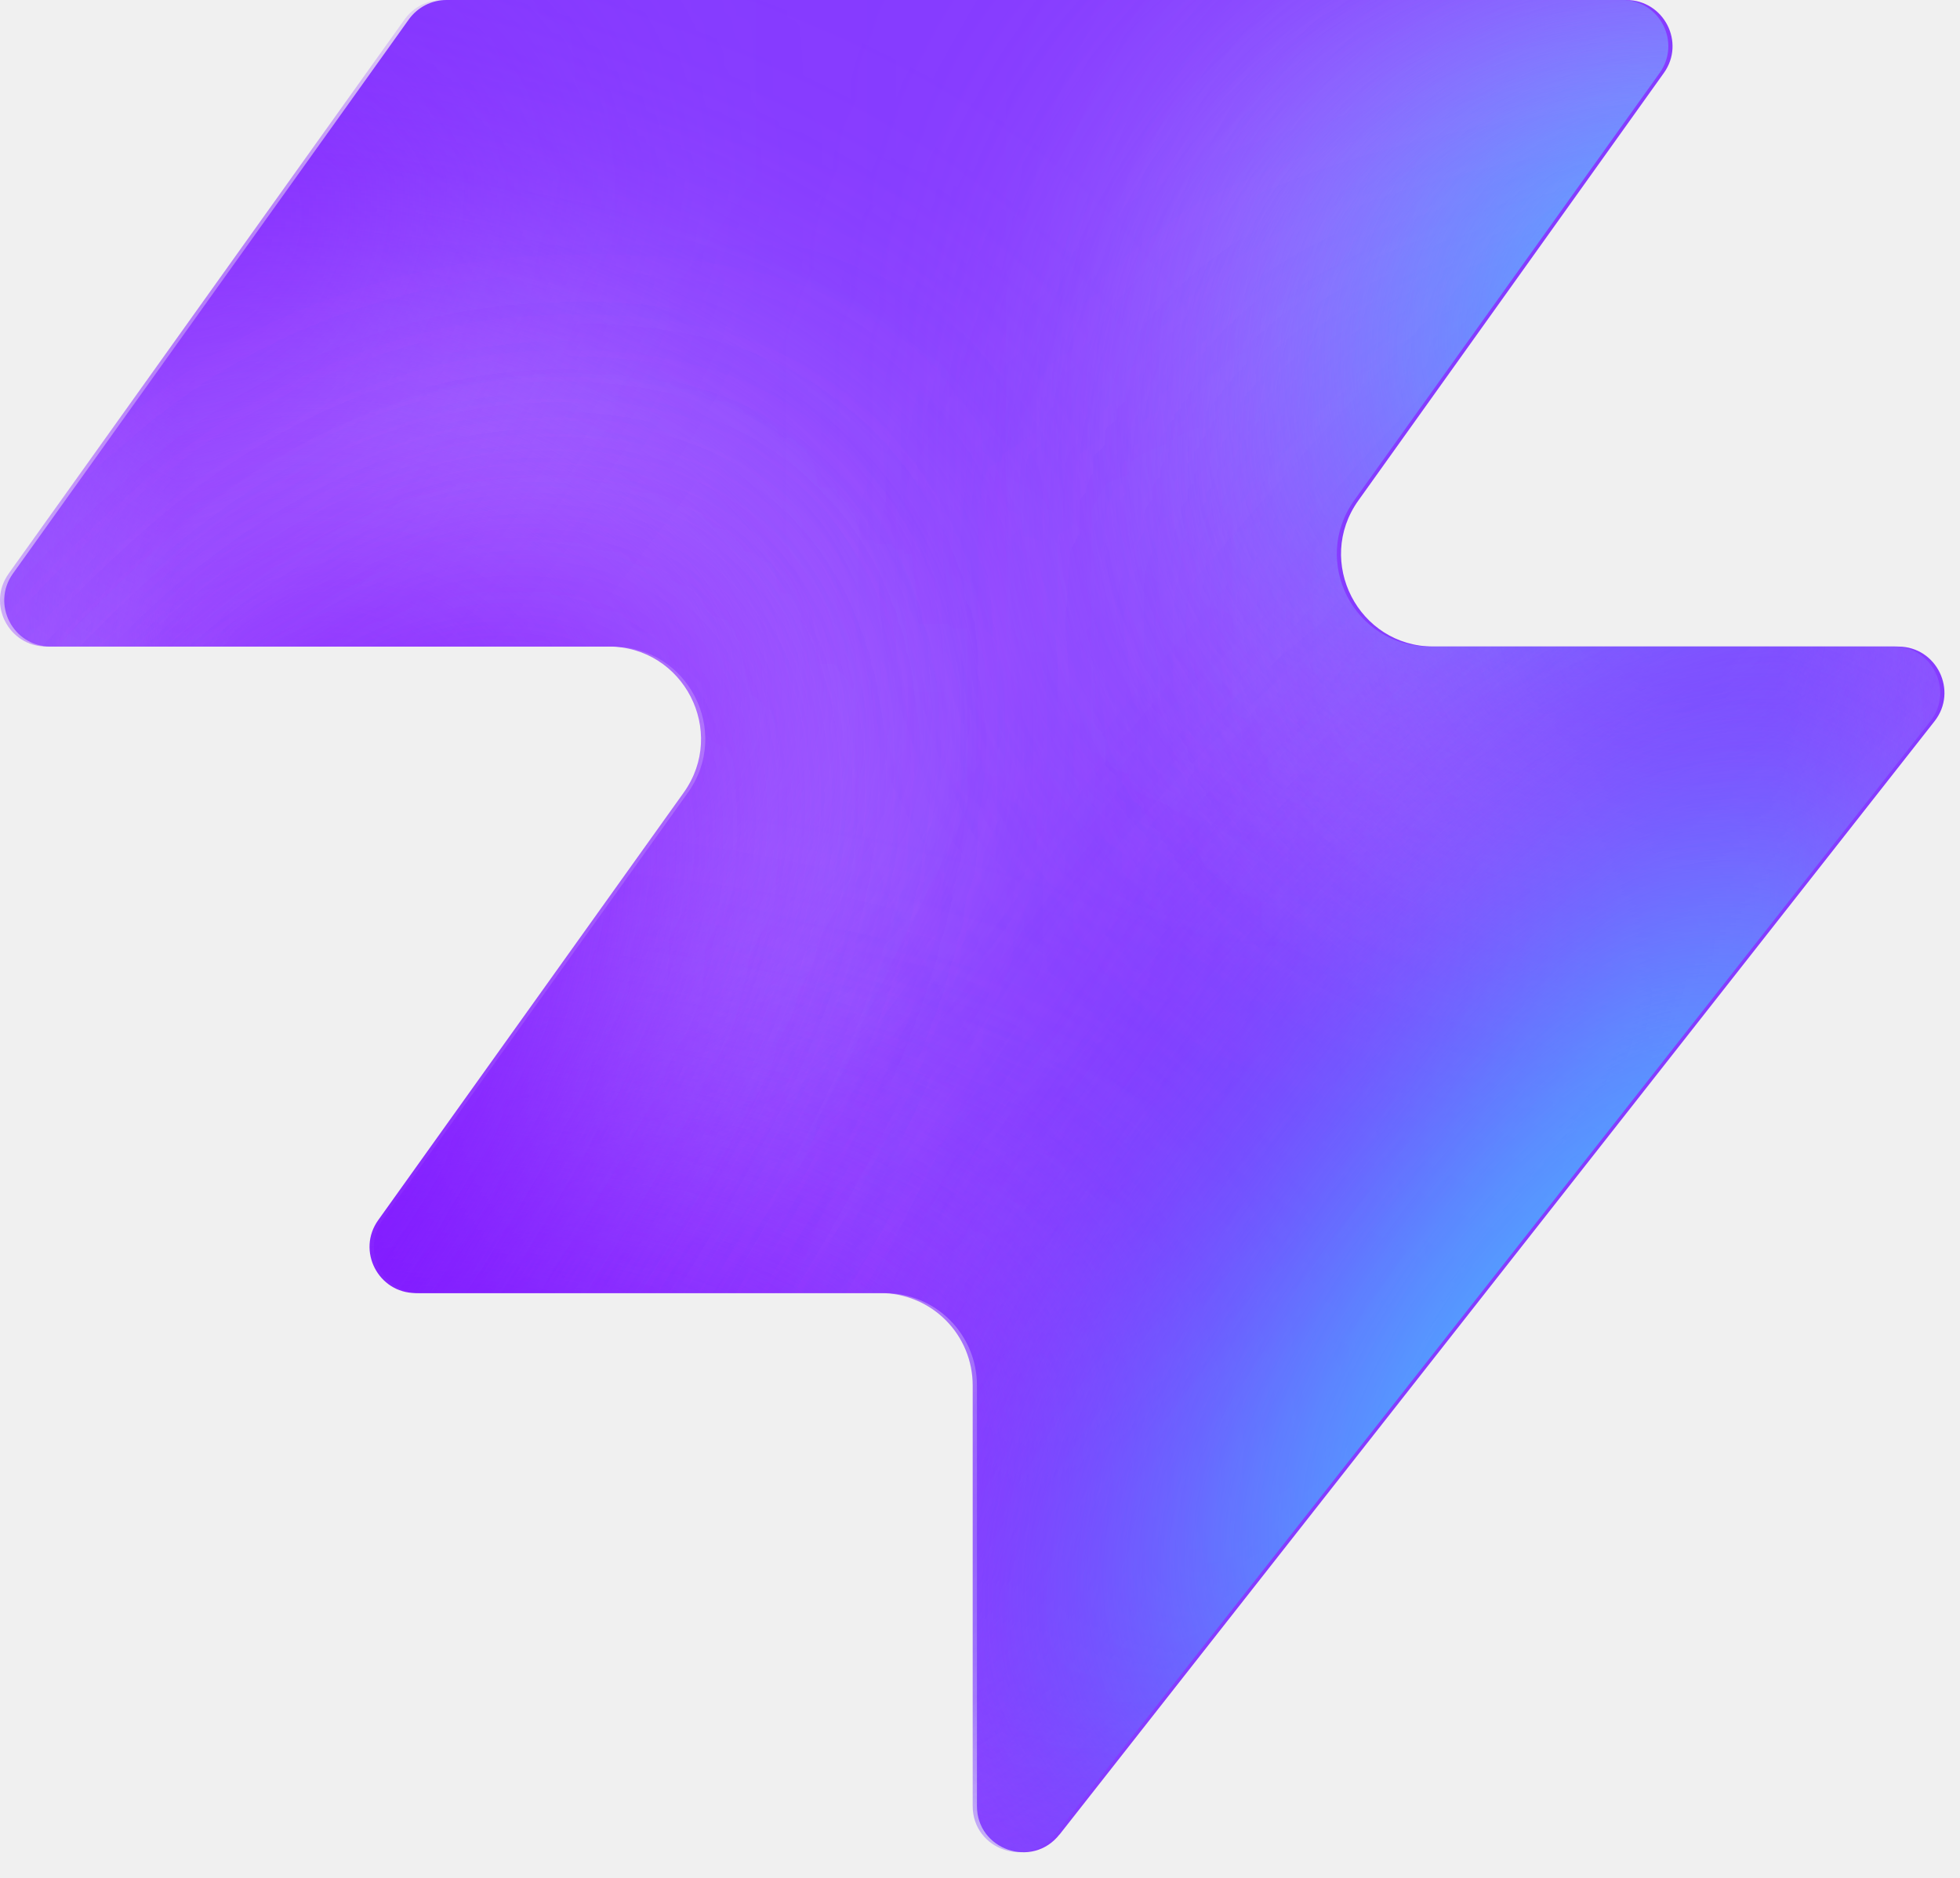
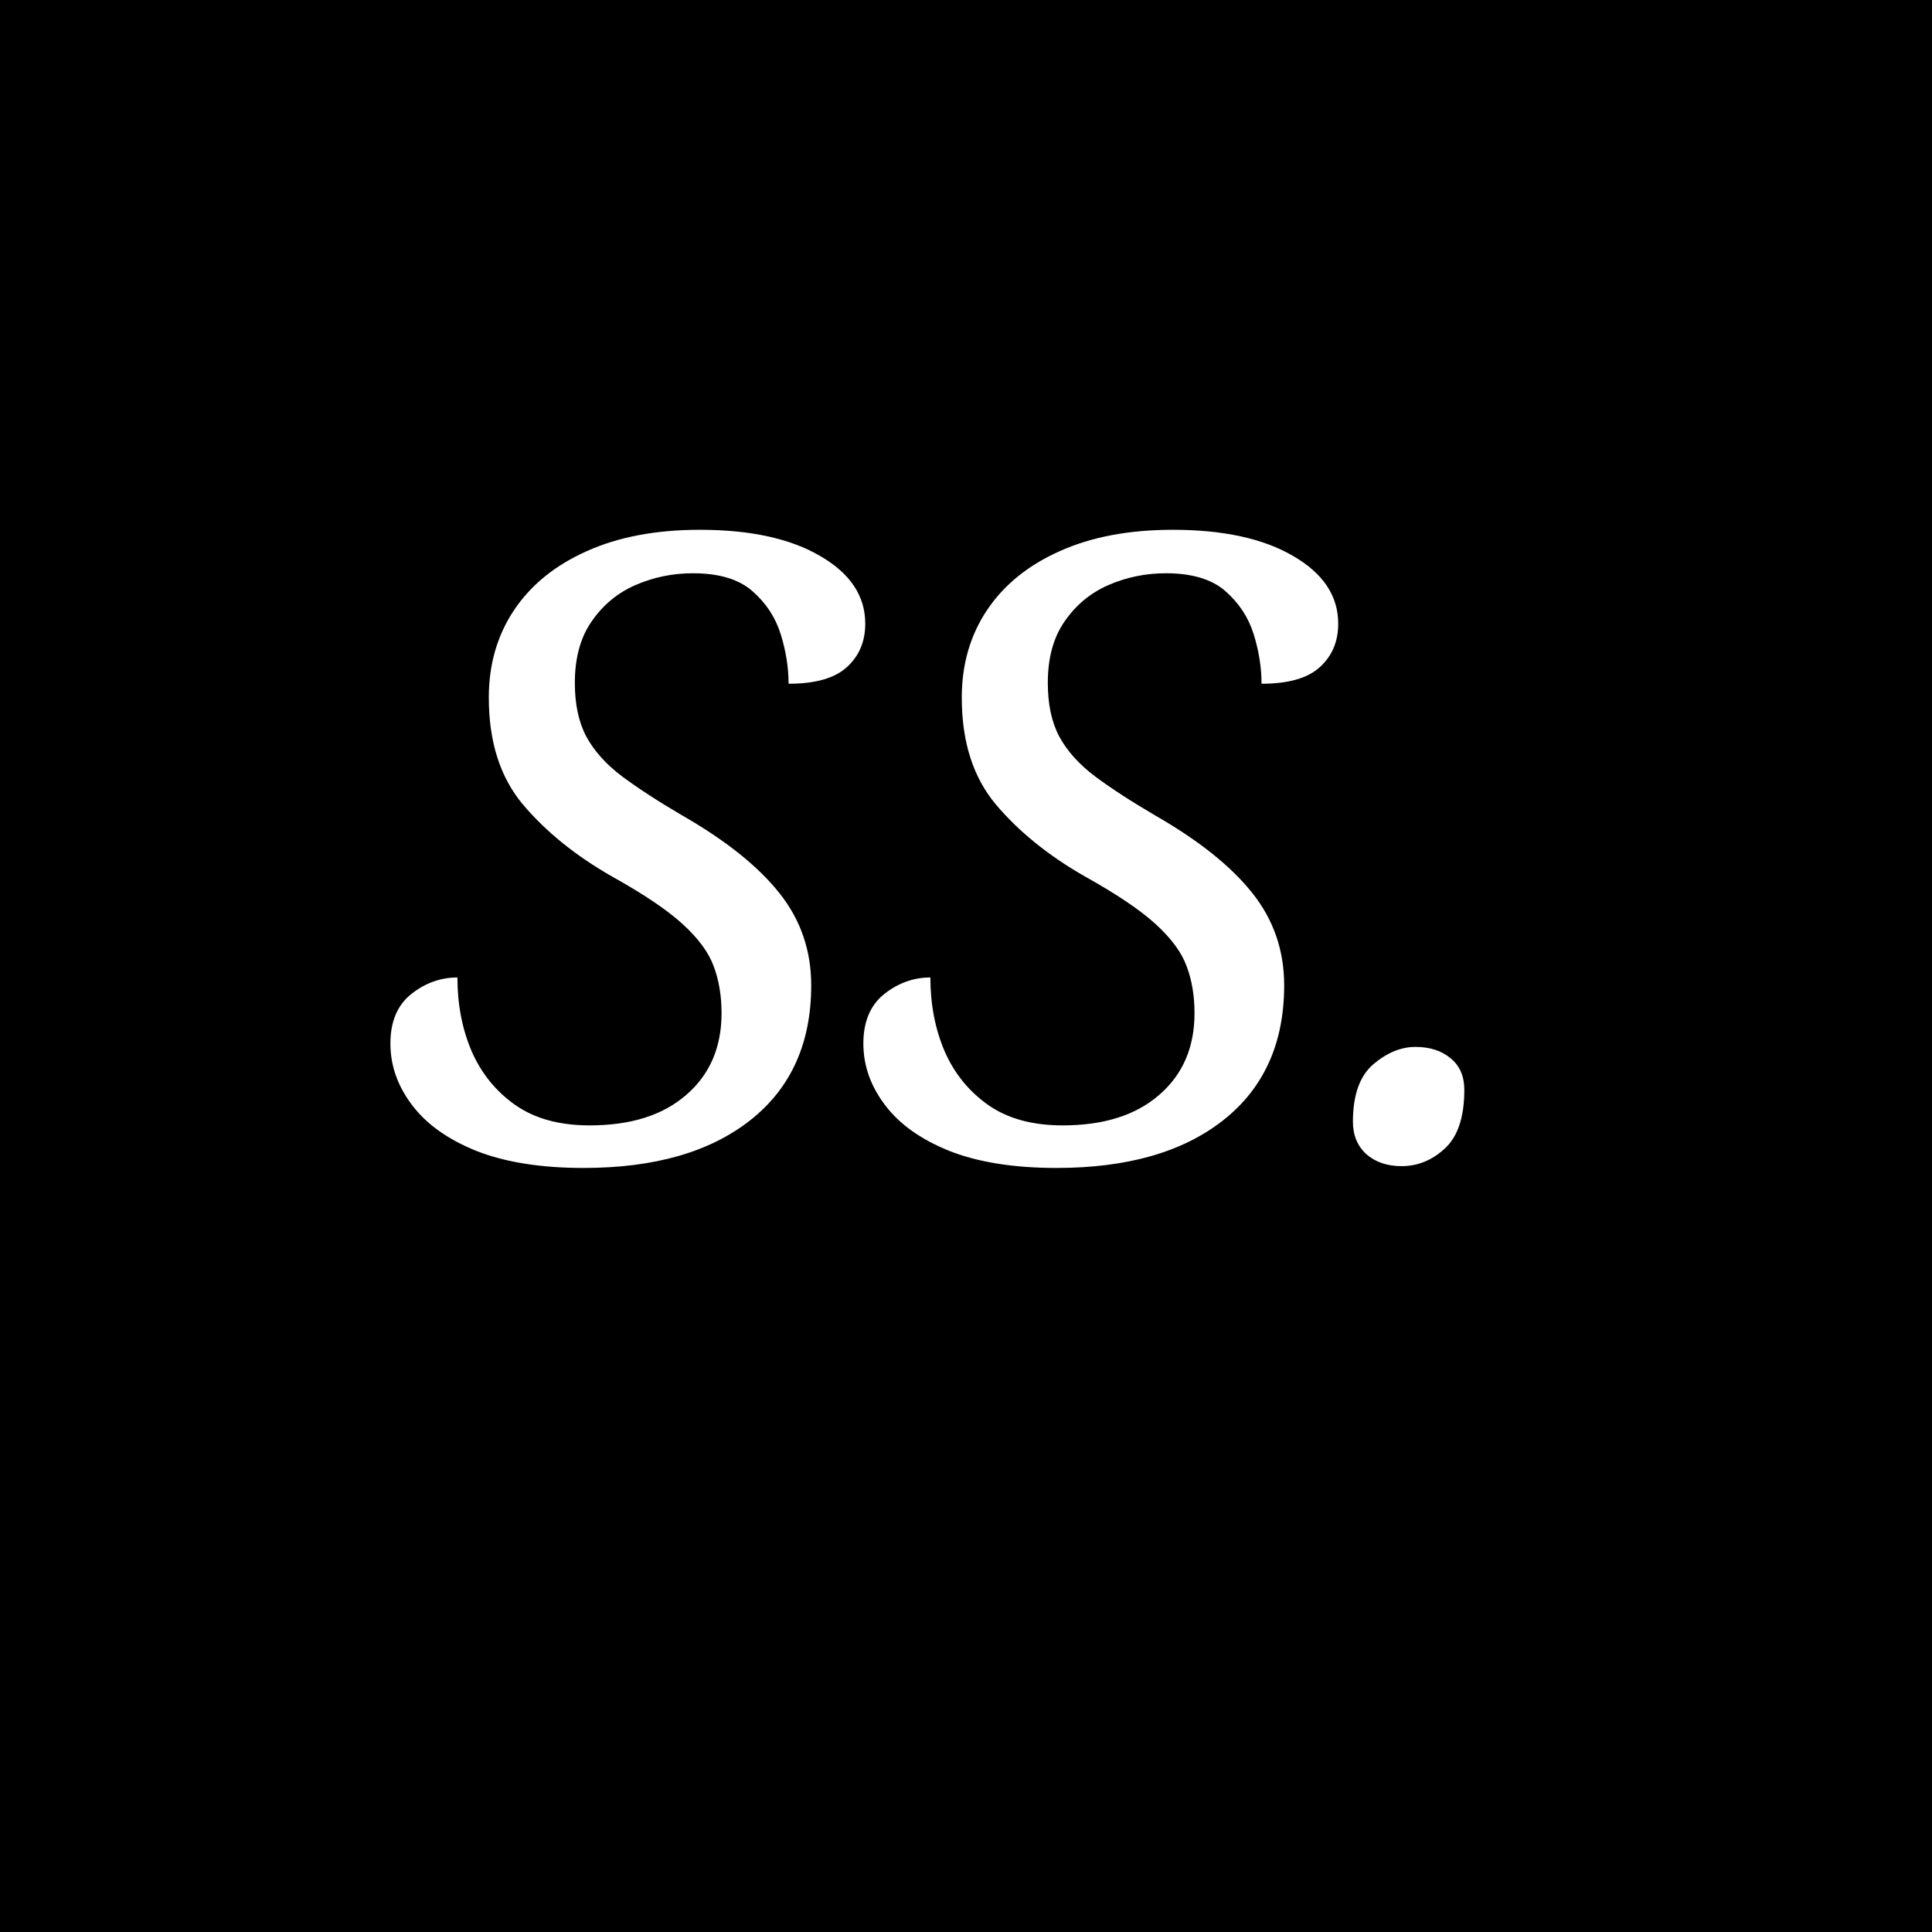
- <svg xmlns="http://www.w3.org/2000/svg" width="48" height="46" fill="none" viewBox="0 0 48 46">
-   <path fill="#863bff" d="M25.946 44.938c-.664.845-2.021.375-2.021-.698V33.937a2.26 2.26 0 0 0-2.262-2.262H10.287c-.92 0-1.456-1.04-.92-1.788l7.48-10.471c1.07-1.497 0-3.578-1.842-3.578H1.237c-.92 0-1.456-1.04-.92-1.788L10.013.474c.214-.297.556-.474.92-.474h28.894c.92 0 1.456 1.04.92 1.788l-7.48 10.471c-1.07 1.498 0 3.579 1.842 3.579h11.377c.943 0 1.473 1.088.89 1.83L25.947 44.94z" style="fill:#863bff;fill:color(display-p3 .525 .23 1);fill-opacity:1" />
-   <mask id="a" width="48" height="46" x="0" y="0" maskUnits="userSpaceOnUse" style="mask-type:alpha">
-     <path fill="#000" d="M25.842 44.938c-.664.844-2.021.375-2.021-.698V33.937a2.26 2.26 0 0 0-2.262-2.262H10.183c-.92 0-1.456-1.04-.92-1.788l7.48-10.471c1.07-1.498 0-3.579-1.842-3.579H1.133c-.92 0-1.456-1.04-.92-1.787L9.91.473c.214-.297.556-.474.92-.474h28.894c.92 0 1.456 1.04.92 1.788l-7.48 10.471c-1.07 1.498 0 3.578 1.842 3.578h11.377c.943 0 1.473 1.088.89 1.832L25.843 44.94z" style="fill:#000;fill-opacity:1" />
-   </mask>
-   <g mask="url(#a)">
-     <g filter="url(#b)">
-       <ellipse cx="5.508" cy="14.704" fill="#ede6ff" rx="5.508" ry="14.704" style="fill:#ede6ff;fill:color(display-p3 .927 .903 1);fill-opacity:1" transform="matrix(.00324 1 1 -.00324 -4.47 31.516)" />
-     </g>
-     <g filter="url(#c)">
-       <ellipse cx="10.399" cy="29.851" fill="#ede6ff" rx="10.399" ry="29.851" style="fill:#ede6ff;fill:color(display-p3 .927 .903 1);fill-opacity:1" transform="matrix(.00324 1 1 -.00324 -39.328 7.883)" />
-     </g>
-     <g filter="url(#d)">
-       <ellipse cx="5.508" cy="30.487" fill="#7e14ff" rx="5.508" ry="30.487" style="fill:#7e14ff;fill:color(display-p3 .492 .077 1);fill-opacity:1" transform="rotate(89.814 -25.913 -14.639)scale(1 -1)" />
-     </g>
-     <g filter="url(#e)">
-       <ellipse cx="5.508" cy="30.599" fill="#7e14ff" rx="5.508" ry="30.599" style="fill:#7e14ff;fill:color(display-p3 .492 .077 1);fill-opacity:1" transform="rotate(89.814 -32.644 -3.334)scale(1 -1)" />
-     </g>
-     <g filter="url(#f)">
-       <ellipse cx="5.508" cy="30.599" fill="#7e14ff" rx="5.508" ry="30.599" style="fill:#7e14ff;fill:color(display-p3 .492 .077 1);fill-opacity:1" transform="matrix(.00324 1 1 -.00324 -34.34 30.47)" />
-     </g>
-     <g filter="url(#g)">
-       <ellipse cx="14.072" cy="22.078" fill="#ede6ff" rx="14.072" ry="22.078" style="fill:#ede6ff;fill:color(display-p3 .927 .903 1);fill-opacity:1" transform="rotate(93.35 24.506 48.493)scale(-1 1)" />
-     </g>
-     <g filter="url(#h)">
-       <ellipse cx="3.47" cy="21.501" fill="#7e14ff" rx="3.47" ry="21.501" style="fill:#7e14ff;fill:color(display-p3 .492 .077 1);fill-opacity:1" transform="rotate(89.009 28.708 47.59)scale(-1 1)" />
-     </g>
-     <g filter="url(#i)">
-       <ellipse cx="3.47" cy="21.501" fill="#7e14ff" rx="3.47" ry="21.501" style="fill:#7e14ff;fill:color(display-p3 .492 .077 1);fill-opacity:1" transform="rotate(89.009 28.708 47.59)scale(-1 1)" />
-     </g>
-     <g filter="url(#j)">
-       <ellipse cx=".387" cy="8.972" fill="#7e14ff" rx="4.407" ry="29.108" style="fill:#7e14ff;fill:color(display-p3 .492 .077 1);fill-opacity:1" transform="rotate(39.51 .387 8.972)" />
-     </g>
-     <g filter="url(#k)">
-       <ellipse cx="47.523" cy="-6.092" fill="#7e14ff" rx="4.407" ry="29.108" style="fill:#7e14ff;fill:color(display-p3 .492 .077 1);fill-opacity:1" transform="rotate(37.892 47.523 -6.092)" />
-     </g>
-     <g filter="url(#l)">
-       <ellipse cx="41.412" cy="6.333" fill="#47bfff" rx="5.971" ry="9.665" style="fill:#47bfff;fill:color(display-p3 .28 .748 1);fill-opacity:1" transform="rotate(37.892 41.412 6.333)" />
-     </g>
-     <g filter="url(#m)">
-       <ellipse cx="-1.879" cy="38.332" fill="#7e14ff" rx="4.407" ry="29.108" style="fill:#7e14ff;fill:color(display-p3 .492 .077 1);fill-opacity:1" transform="rotate(37.892 -1.88 38.332)" />
-     </g>
-     <g filter="url(#n)">
-       <ellipse cx="-1.879" cy="38.332" fill="#7e14ff" rx="4.407" ry="29.108" style="fill:#7e14ff;fill:color(display-p3 .492 .077 1);fill-opacity:1" transform="rotate(37.892 -1.88 38.332)" />
-     </g>
-     <g filter="url(#o)">
-       <ellipse cx="35.651" cy="29.907" fill="#7e14ff" rx="4.407" ry="29.108" style="fill:#7e14ff;fill:color(display-p3 .492 .077 1);fill-opacity:1" transform="rotate(37.892 35.651 29.907)" />
-     </g>
-     <g filter="url(#p)">
-       <ellipse cx="38.418" cy="32.4" fill="#47bfff" rx="5.971" ry="15.297" style="fill:#47bfff;fill:color(display-p3 .28 .748 1);fill-opacity:1" transform="rotate(37.892 38.418 32.4)" />
-     </g>
-   </g>
-   <defs>
-     <filter id="b" width="60.045" height="41.654" x="-19.77" y="16.149" color-interpolation-filters="sRGB" filterUnits="userSpaceOnUse">
-       <feFlood flood-opacity="0" result="BackgroundImageFix" />
-       <feBlend in="SourceGraphic" in2="BackgroundImageFix" result="shape" />
-       <feGaussianBlur result="effect1_foregroundBlur_2002_17158" stdDeviation="7.659" />
-     </filter>
-     <filter id="c" width="90.34" height="51.437" x="-54.613" y="-7.533" color-interpolation-filters="sRGB" filterUnits="userSpaceOnUse">
-       <feFlood flood-opacity="0" result="BackgroundImageFix" />
-       <feBlend in="SourceGraphic" in2="BackgroundImageFix" result="shape" />
-       <feGaussianBlur result="effect1_foregroundBlur_2002_17158" stdDeviation="7.659" />
-     </filter>
-     <filter id="d" width="79.355" height="29.4" x="-49.64" y="2.03" color-interpolation-filters="sRGB" filterUnits="userSpaceOnUse">
-       <feFlood flood-opacity="0" result="BackgroundImageFix" />
-       <feBlend in="SourceGraphic" in2="BackgroundImageFix" result="shape" />
-       <feGaussianBlur result="effect1_foregroundBlur_2002_17158" stdDeviation="4.596" />
-     </filter>
-     <filter id="e" width="79.579" height="29.4" x="-45.045" y="20.029" color-interpolation-filters="sRGB" filterUnits="userSpaceOnUse">
-       <feFlood flood-opacity="0" result="BackgroundImageFix" />
-       <feBlend in="SourceGraphic" in2="BackgroundImageFix" result="shape" />
-       <feGaussianBlur result="effect1_foregroundBlur_2002_17158" stdDeviation="4.596" />
-     </filter>
-     <filter id="f" width="79.579" height="29.4" x="-43.513" y="21.178" color-interpolation-filters="sRGB" filterUnits="userSpaceOnUse">
-       <feFlood flood-opacity="0" result="BackgroundImageFix" />
-       <feBlend in="SourceGraphic" in2="BackgroundImageFix" result="shape" />
-       <feGaussianBlur result="effect1_foregroundBlur_2002_17158" stdDeviation="4.596" />
-     </filter>
-     <filter id="g" width="74.749" height="58.852" x="15.756" y="-17.901" color-interpolation-filters="sRGB" filterUnits="userSpaceOnUse">
-       <feFlood flood-opacity="0" result="BackgroundImageFix" />
-       <feBlend in="SourceGraphic" in2="BackgroundImageFix" result="shape" />
-       <feGaussianBlur result="effect1_foregroundBlur_2002_17158" stdDeviation="7.659" />
-     </filter>
-     <filter id="h" width="61.377" height="25.362" x="23.548" y="2.284" color-interpolation-filters="sRGB" filterUnits="userSpaceOnUse">
-       <feFlood flood-opacity="0" result="BackgroundImageFix" />
-       <feBlend in="SourceGraphic" in2="BackgroundImageFix" result="shape" />
-       <feGaussianBlur result="effect1_foregroundBlur_2002_17158" stdDeviation="4.596" />
-     </filter>
-     <filter id="i" width="61.377" height="25.362" x="23.548" y="2.284" color-interpolation-filters="sRGB" filterUnits="userSpaceOnUse">
-       <feFlood flood-opacity="0" result="BackgroundImageFix" />
-       <feBlend in="SourceGraphic" in2="BackgroundImageFix" result="shape" />
-       <feGaussianBlur result="effect1_foregroundBlur_2002_17158" stdDeviation="4.596" />
-     </filter>
-     <filter id="j" width="56.045" height="63.649" x="-27.636" y="-22.853" color-interpolation-filters="sRGB" filterUnits="userSpaceOnUse">
-       <feFlood flood-opacity="0" result="BackgroundImageFix" />
-       <feBlend in="SourceGraphic" in2="BackgroundImageFix" result="shape" />
-       <feGaussianBlur result="effect1_foregroundBlur_2002_17158" stdDeviation="4.596" />
-     </filter>
-     <filter id="k" width="54.814" height="64.646" x="20.116" y="-38.415" color-interpolation-filters="sRGB" filterUnits="userSpaceOnUse">
-       <feFlood flood-opacity="0" result="BackgroundImageFix" />
-       <feBlend in="SourceGraphic" in2="BackgroundImageFix" result="shape" />
-       <feGaussianBlur result="effect1_foregroundBlur_2002_17158" stdDeviation="4.596" />
-     </filter>
-     <filter id="l" width="33.541" height="35.313" x="24.641" y="-11.323" color-interpolation-filters="sRGB" filterUnits="userSpaceOnUse">
-       <feFlood flood-opacity="0" result="BackgroundImageFix" />
-       <feBlend in="SourceGraphic" in2="BackgroundImageFix" result="shape" />
-       <feGaussianBlur result="effect1_foregroundBlur_2002_17158" stdDeviation="4.596" />
-     </filter>
-     <filter id="m" width="54.814" height="64.646" x="-29.286" y="6.009" color-interpolation-filters="sRGB" filterUnits="userSpaceOnUse">
-       <feFlood flood-opacity="0" result="BackgroundImageFix" />
-       <feBlend in="SourceGraphic" in2="BackgroundImageFix" result="shape" />
-       <feGaussianBlur result="effect1_foregroundBlur_2002_17158" stdDeviation="4.596" />
-     </filter>
-     <filter id="n" width="54.814" height="64.646" x="-29.286" y="6.009" color-interpolation-filters="sRGB" filterUnits="userSpaceOnUse">
-       <feFlood flood-opacity="0" result="BackgroundImageFix" />
-       <feBlend in="SourceGraphic" in2="BackgroundImageFix" result="shape" />
-       <feGaussianBlur result="effect1_foregroundBlur_2002_17158" stdDeviation="4.596" />
-     </filter>
-     <filter id="o" width="54.814" height="64.646" x="8.244" y="-2.416" color-interpolation-filters="sRGB" filterUnits="userSpaceOnUse">
-       <feFlood flood-opacity="0" result="BackgroundImageFix" />
-       <feBlend in="SourceGraphic" in2="BackgroundImageFix" result="shape" />
-       <feGaussianBlur result="effect1_foregroundBlur_2002_17158" stdDeviation="4.596" />
-     </filter>
-     <filter id="p" width="39.409" height="43.623" x="18.713" y="10.588" color-interpolation-filters="sRGB" filterUnits="userSpaceOnUse">
-       <feFlood flood-opacity="0" result="BackgroundImageFix" />
-       <feBlend in="SourceGraphic" in2="BackgroundImageFix" result="shape" />
-       <feGaussianBlur result="effect1_foregroundBlur_2002_17158" stdDeviation="4.596" />
-     </filter>
-   </defs>
+ <svg xmlns="http://www.w3.org/2000/svg" viewBox="0 0 100 100">
+   <rect width="100" height="100" fill="black" />
+   <text x="50" y="60" font-family="serif" font-style="italic" font-size="45" fill="white" text-anchor="middle">SS.</text>
</svg>
